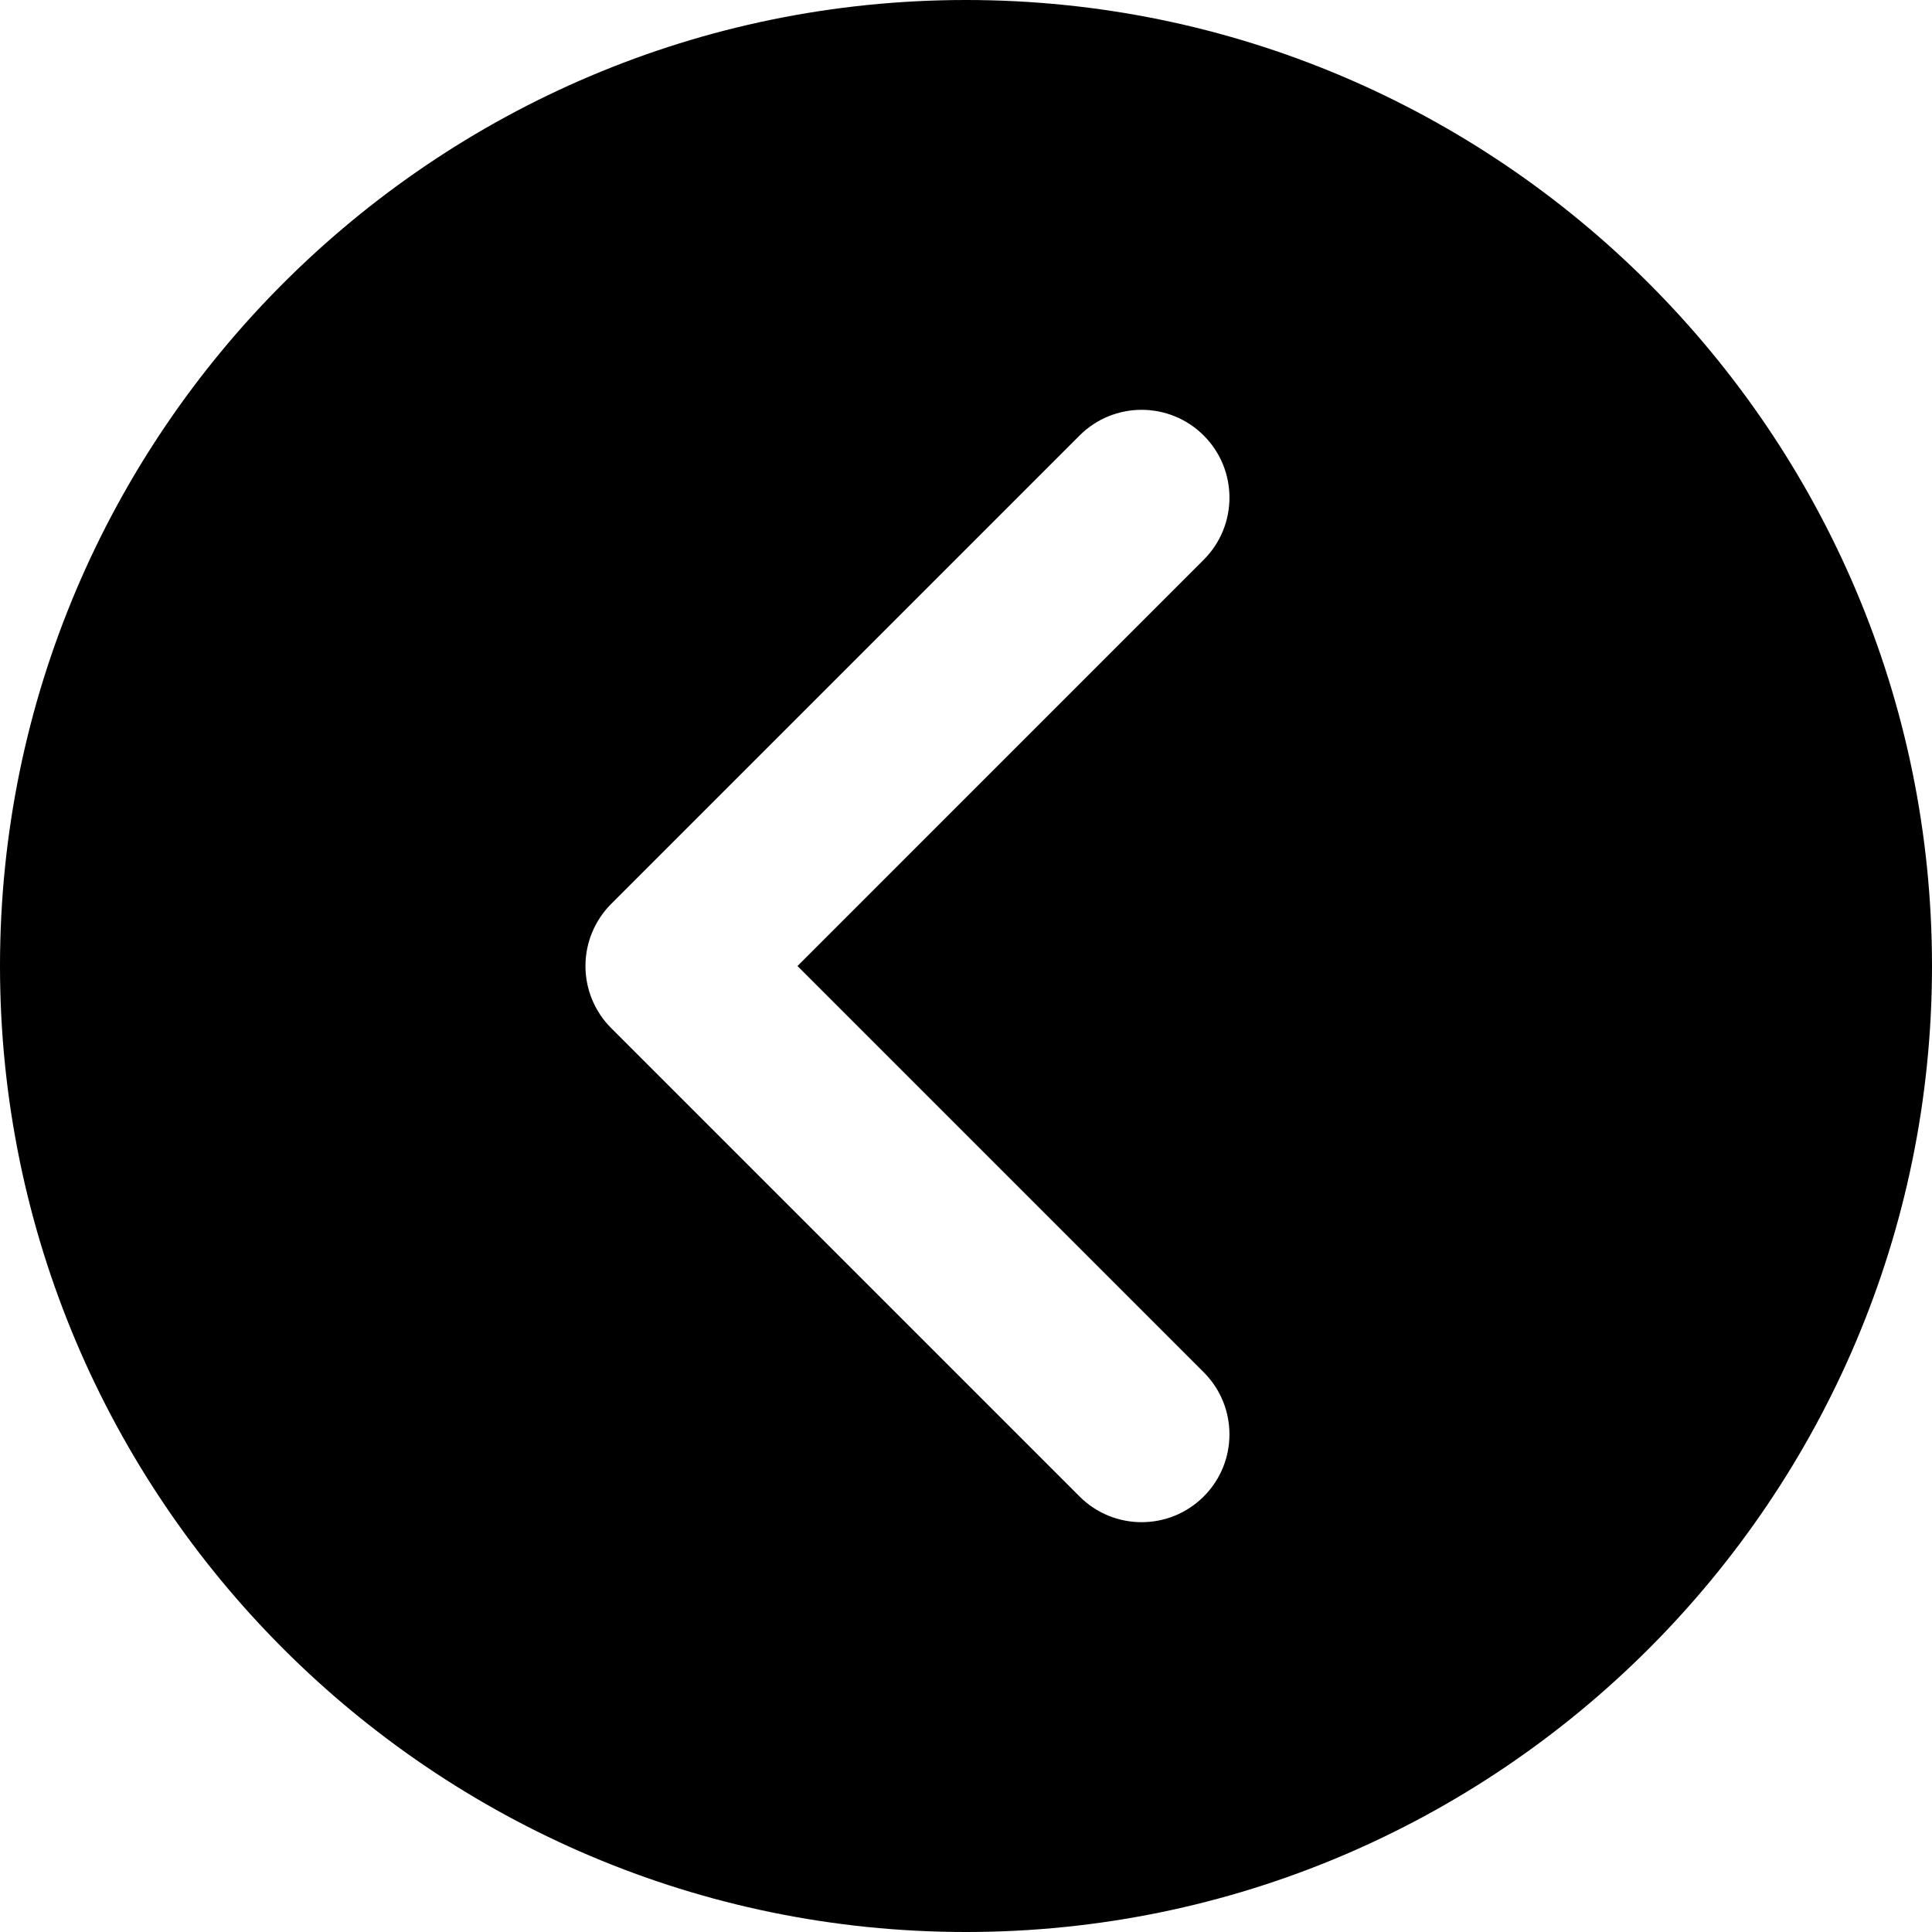
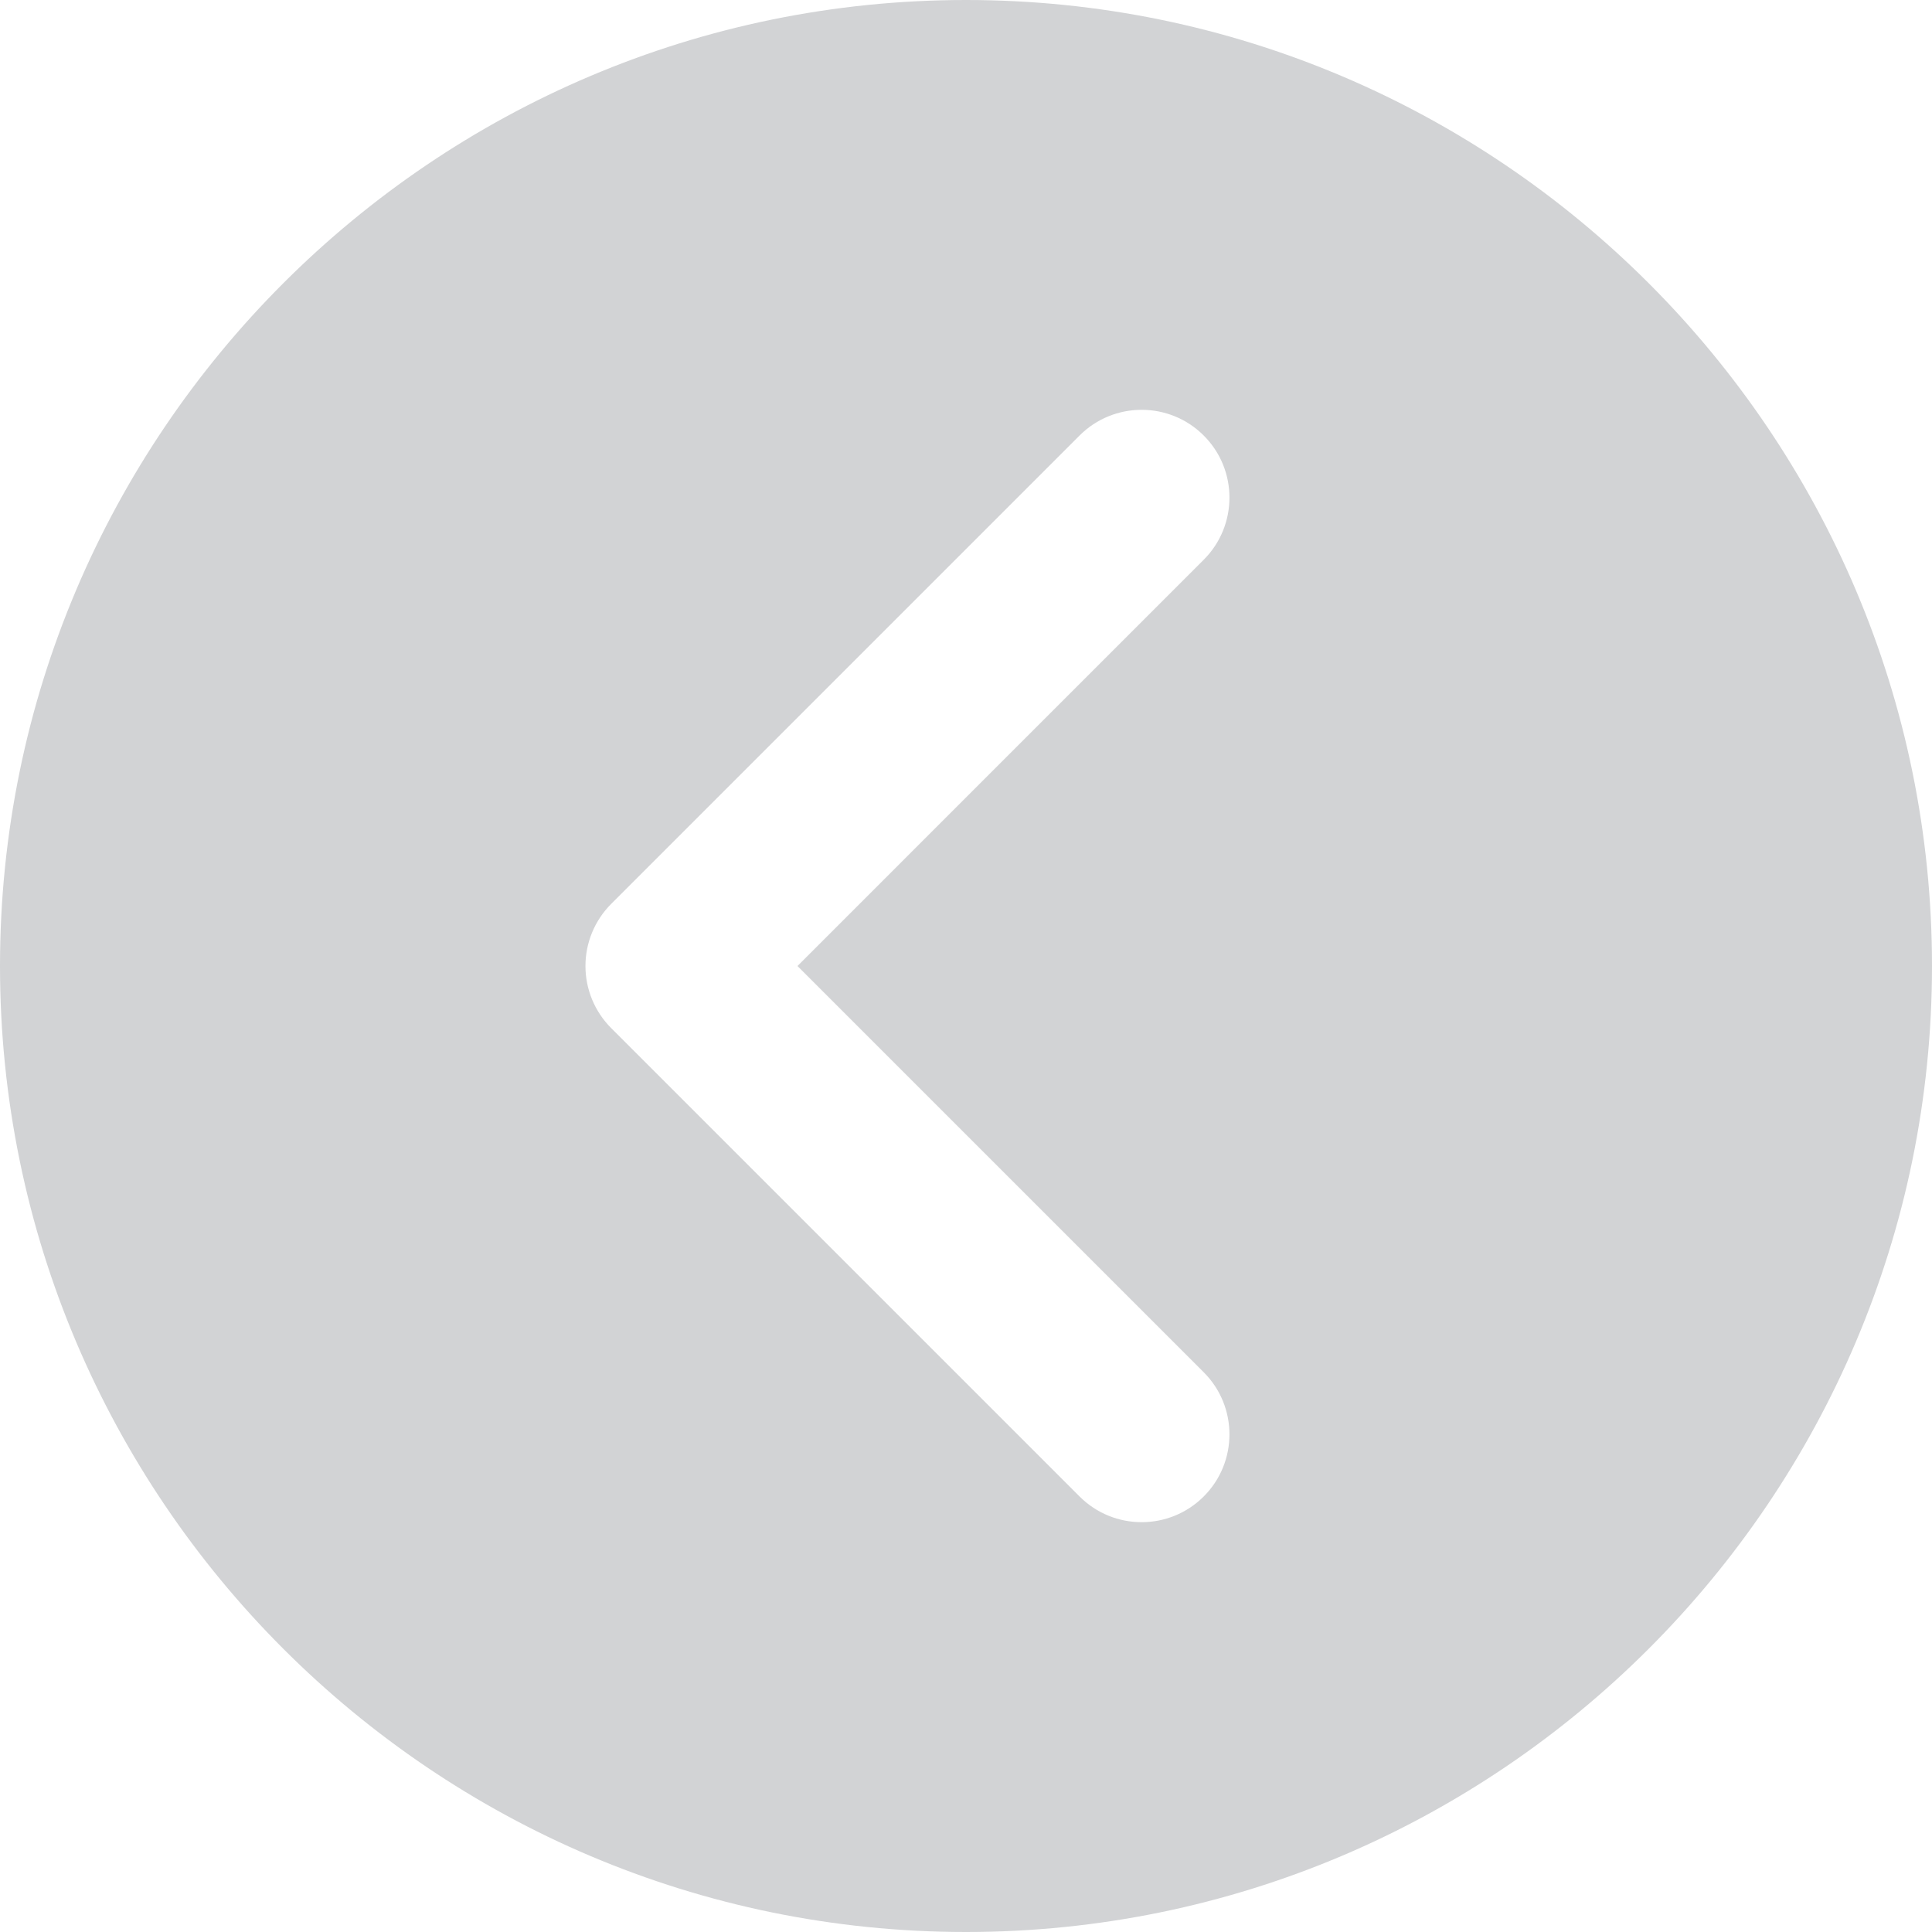
- <svg xmlns="http://www.w3.org/2000/svg" fill="#000000" height="800px" width="800px" version="1.1" id="Layer_1" viewBox="0 0 330 330" xml:space="preserve">
+ <svg xmlns="http://www.w3.org/2000/svg" fill="#D2D3D5" height="800px" width="800px" version="1.1" id="Layer_1" viewBox="0 0 330 330" xml:space="preserve">
  <path id="XMLID_6_" d="M165,0C74.019,0,0,74.019,0,165s74.019,165,165,165s165-74.019,165-165S255.981,0,165,0z M205.606,234.394  c5.858,5.857,5.858,15.355,0,21.213C202.678,258.535,198.839,260,195,260s-7.678-1.464-10.606-4.394l-80-79.998  c-2.813-2.813-4.394-6.628-4.394-10.606c0-3.978,1.58-7.794,4.394-10.607l80-80.002c5.857-5.858,15.355-5.858,21.213,0  c5.858,5.857,5.858,15.355,0,21.213l-69.393,69.396L205.606,234.394z" />
</svg>
